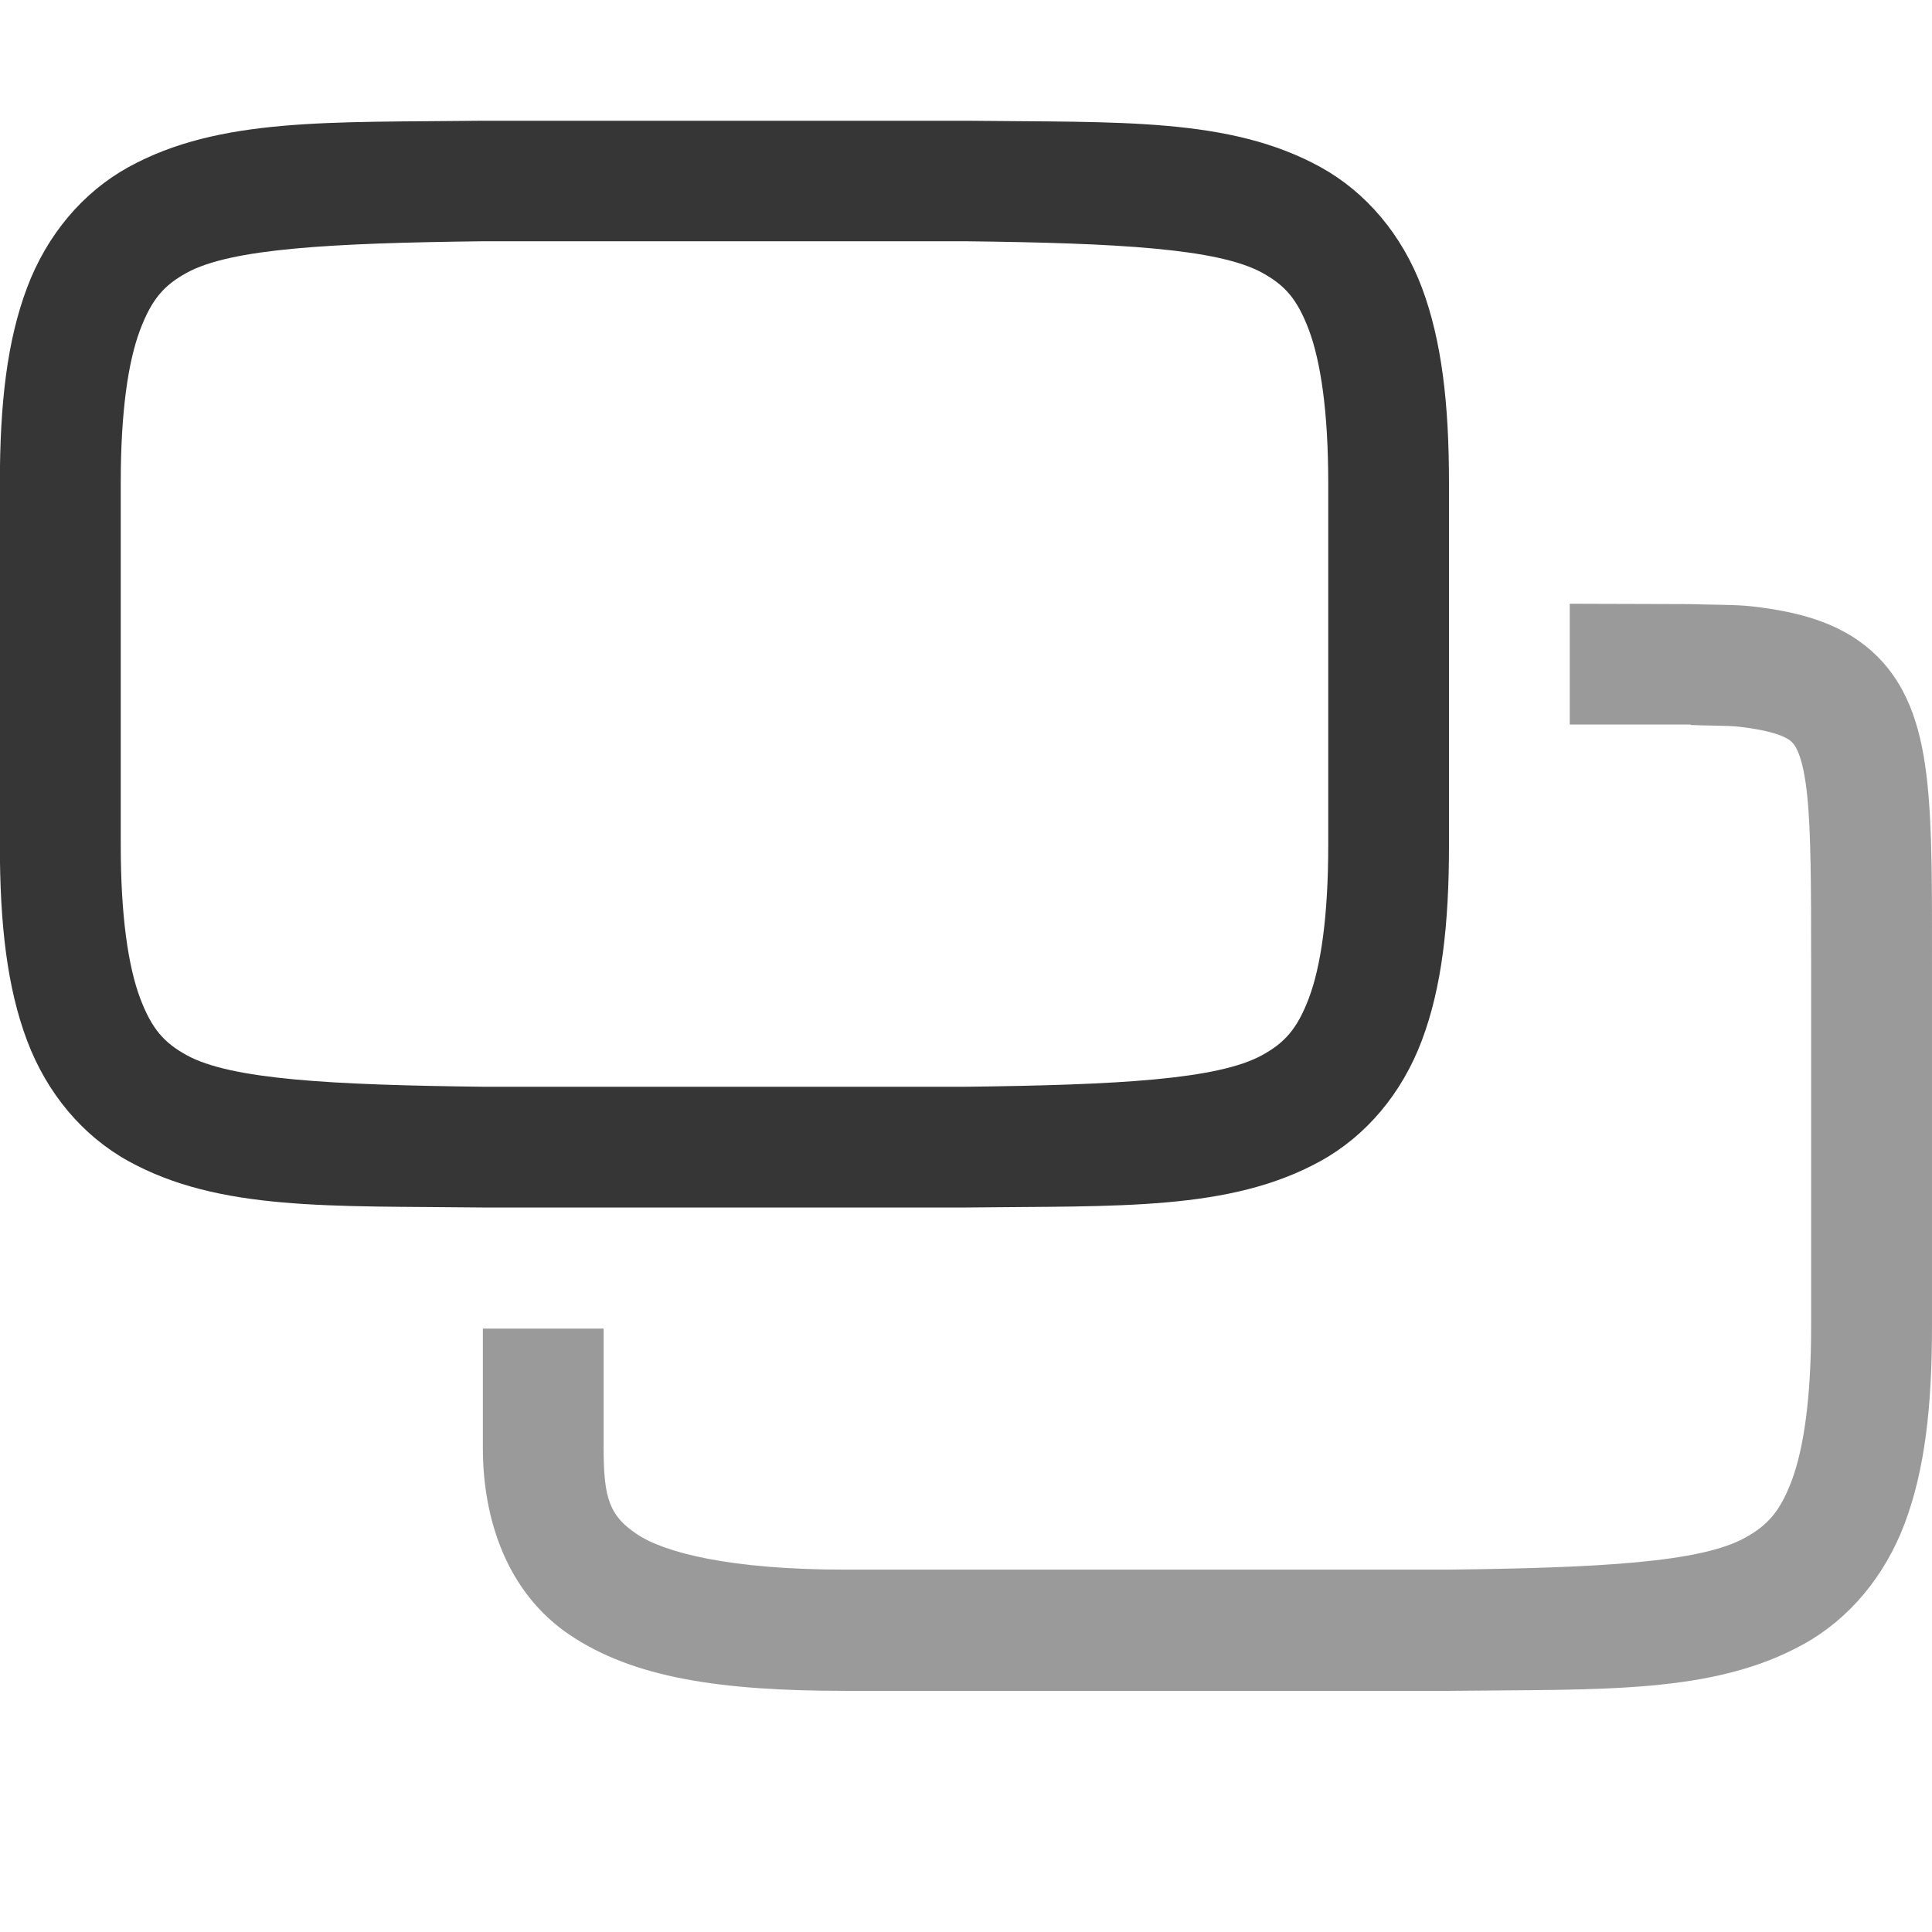
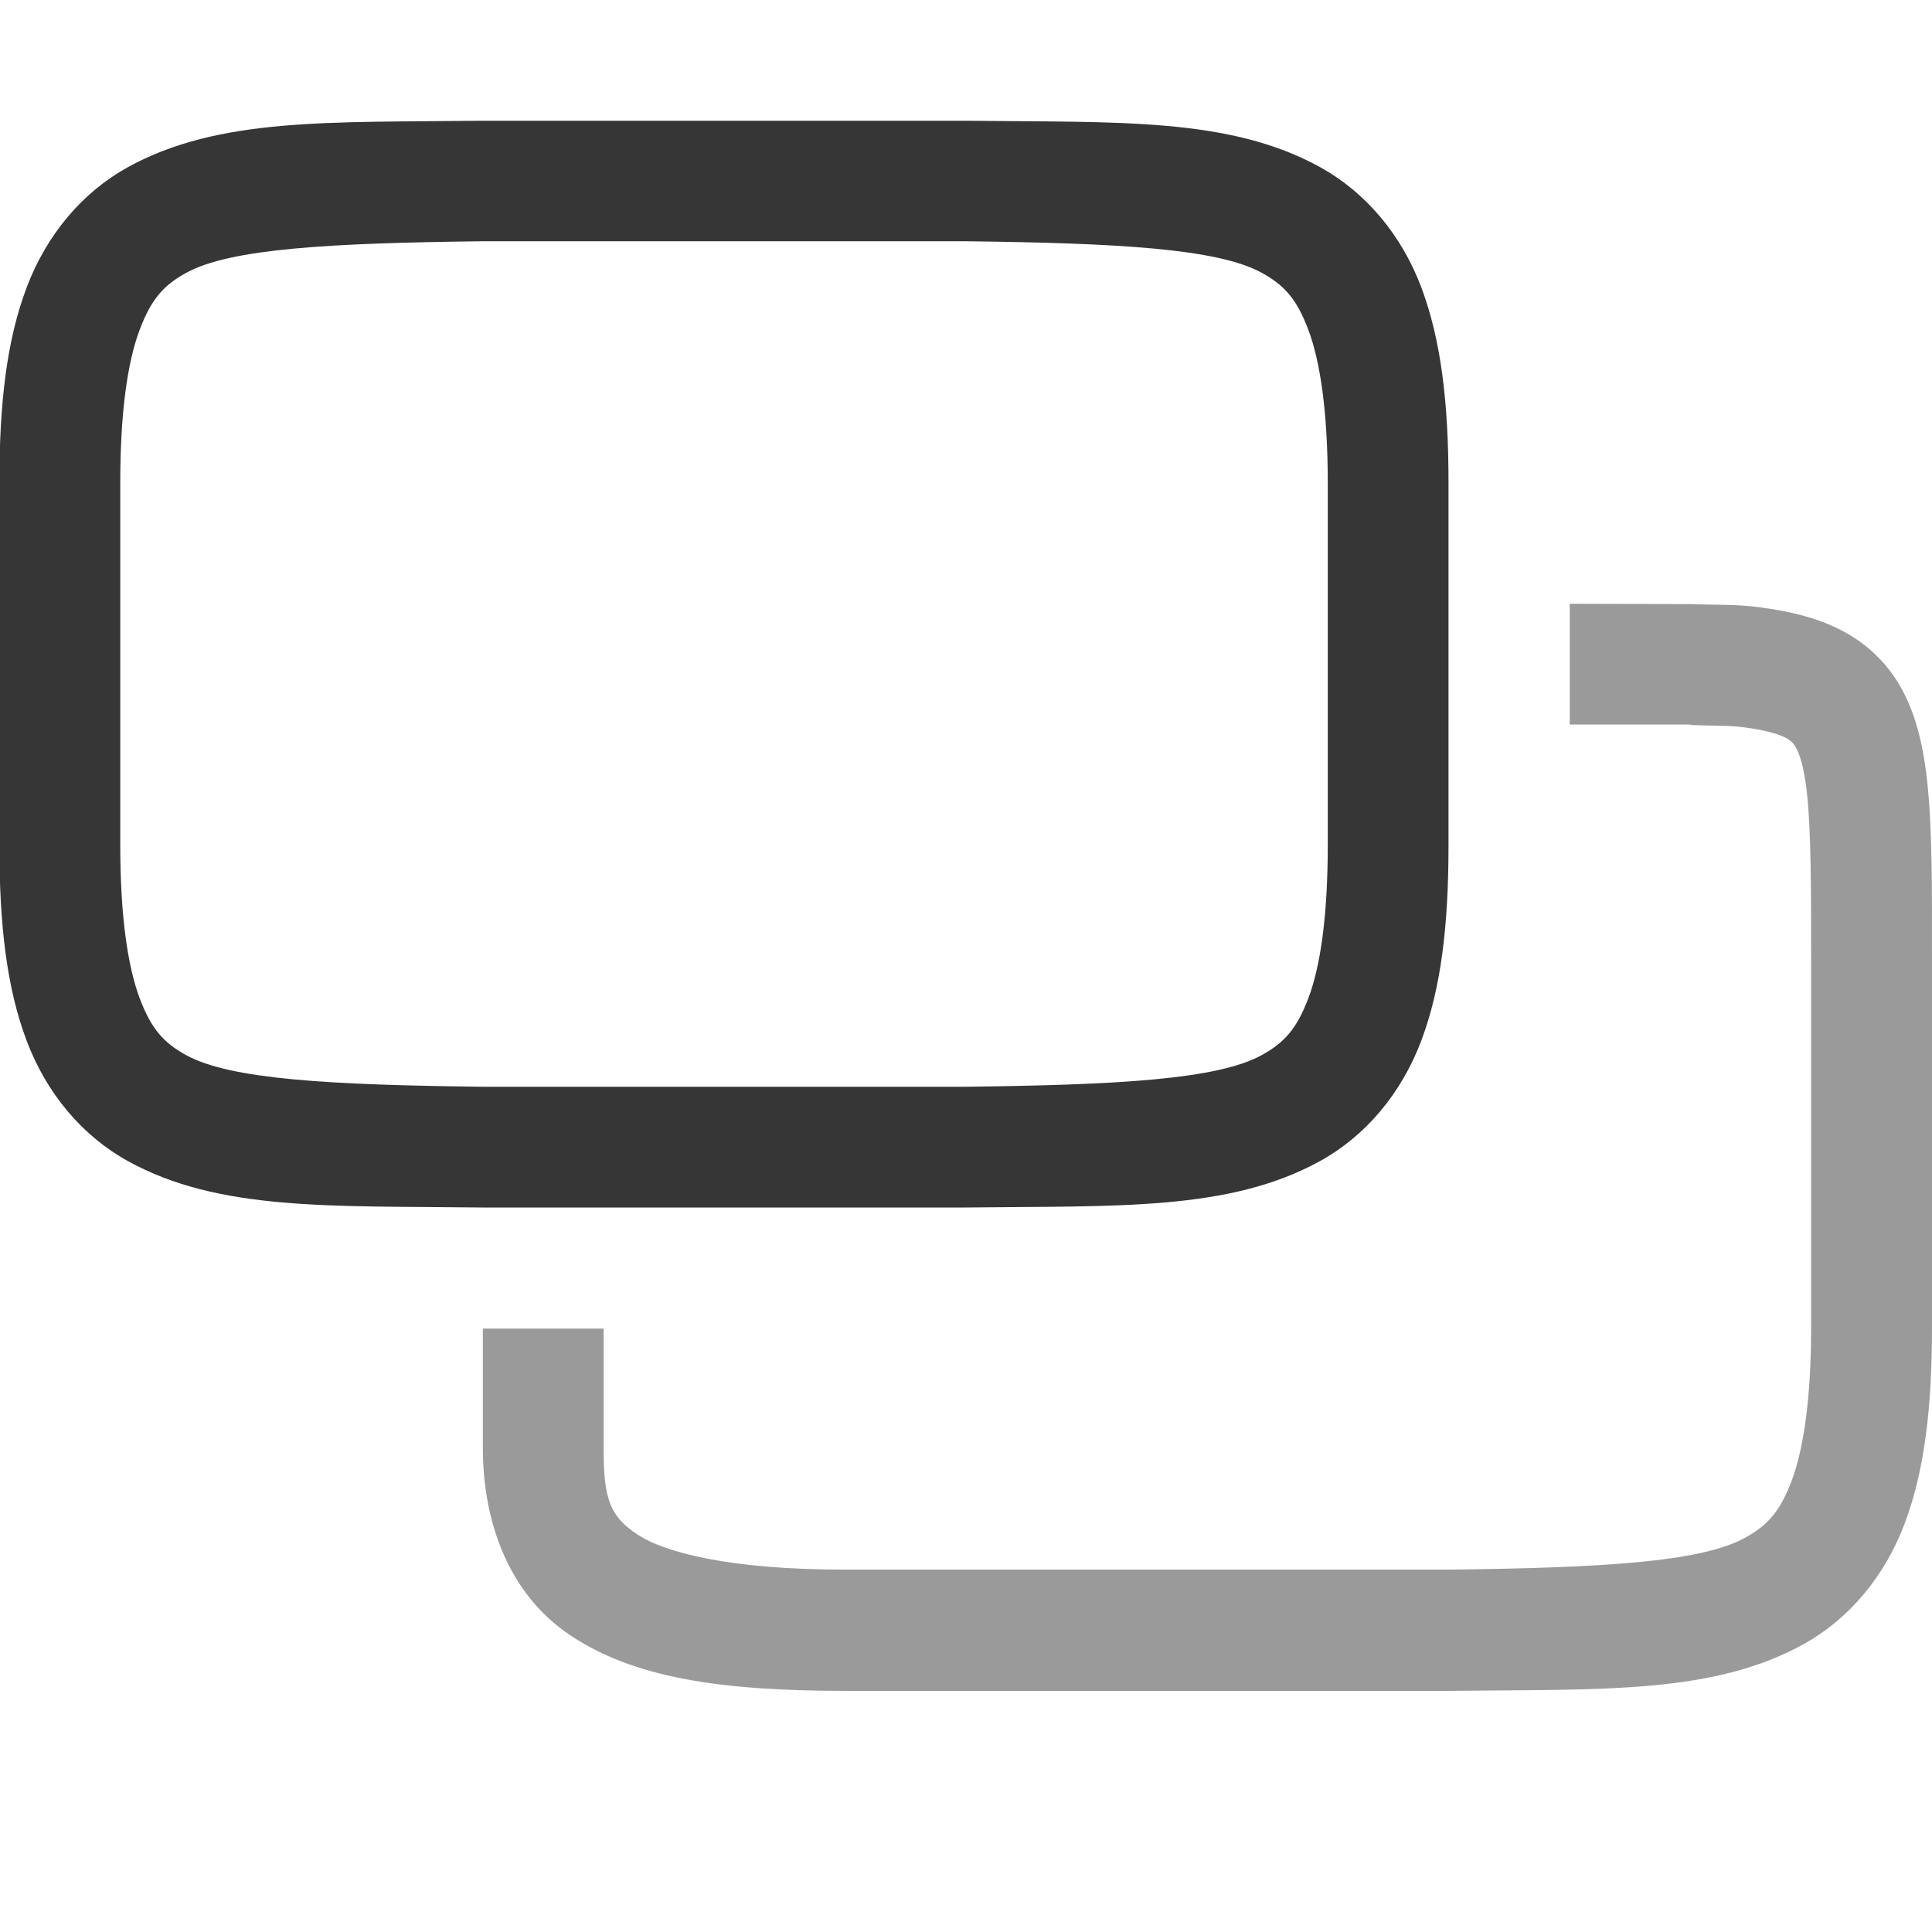
- <svg xmlns="http://www.w3.org/2000/svg" height="16px" viewBox="0 0 16 16" width="16px" version="1.1" id="svg115">
-   <defs id="defs119" />
-   <filter id="a" height="1" width="1" x="0" y="0">
-     <feColorMatrix in="SourceGraphic" type="matrix" values="0 0 0 0 1 0 0 0 0 1 0 0 0 0 1 0 0 0 1 0" id="feColorMatrix2" />
+ <svg xmlns="http://www.w3.org/2000/svg" version="1.1" viewBox="0 0 16 16">
+   <filter id="a" x="0" y="0" width="1" height="1">
+     <feColorMatrix in="SourceGraphic" values="0 0 0 0 1 0 0 0 0 1 0 0 0 0 1 0 0 0 1 0" />
  </filter>
-   <mask id="b">
-     <g filter="url(#a)" id="g7">
-       <path d="m 0 0 h 16 v 16 h -16 z" fill-opacity="0.3" id="path5" />
+   <mask>
+     <g filter="url(#a)">
+       <path d="m0 0h16v16h-16z" fill-opacity=".3" />
    </g>
  </mask>
-   <clipPath id="c">
-     <path d="m 0 0 h 1024 v 800 h -1024 z" id="path10" />
+   <clipPath>
+     <path d="m0 0h1024v800h-1024z" />
  </clipPath>
-   <mask id="d">
-     <g filter="url(#a)" id="g15">
-       <path d="m 0 0 h 16 v 16 h -16 z" fill-opacity="0.05" id="path13" />
+   <mask>
+     <g filter="url(#a)">
+       <path d="m0 0h16v16h-16z" fill-opacity=".05" />
    </g>
  </mask>
-   <clipPath id="e">
-     <path d="m 0 0 h 1024 v 800 h -1024 z" id="path18" />
+   <clipPath>
+     <path d="m0 0h1024v800h-1024z" />
  </clipPath>
-   <mask id="f">
-     <g filter="url(#a)" id="g23">
-       <path d="m 0 0 h 16 v 16 h -16 z" fill-opacity="0.05" id="path21" />
+   <mask>
+     <g filter="url(#a)">
+       <path d="m0 0h16v16h-16z" fill-opacity=".05" />
    </g>
  </mask>
-   <clipPath id="g">
-     <path d="m 0 0 h 1024 v 800 h -1024 z" id="path26" />
+   <clipPath>
+     <path d="m0 0h1024v800h-1024z" />
  </clipPath>
-   <mask id="h">
-     <g filter="url(#a)" id="g31">
-       <path d="m 0 0 h 16 v 16 h -16 z" fill-opacity="0.05" id="path29" />
+   <mask>
+     <g filter="url(#a)">
+       <path d="m0 0h16v16h-16z" fill-opacity=".05" />
    </g>
  </mask>
-   <clipPath id="i">
-     <path d="m 0 0 h 1024 v 800 h -1024 z" id="path34" />
+   <clipPath>
+     <path d="m0 0h1024v800h-1024z" />
  </clipPath>
-   <mask id="j">
-     <g filter="url(#a)" id="g39">
-       <path d="m 0 0 h 16 v 16 h -16 z" fill-opacity="0.05" id="path37" />
+   <mask>
+     <g filter="url(#a)">
+       <path d="m0 0h16v16h-16z" fill-opacity=".05" />
    </g>
  </mask>
-   <clipPath id="k">
-     <path d="m 0 0 h 1024 v 800 h -1024 z" id="path42" />
+   <clipPath>
+     <path d="m0 0h1024v800h-1024z" />
  </clipPath>
-   <mask id="l">
-     <g filter="url(#a)" id="g47">
-       <path d="m 0 0 h 16 v 16 h -16 z" fill-opacity="0.05" id="path45" />
+   <mask>
+     <g filter="url(#a)">
+       <path d="m0 0h16v16h-16z" fill-opacity=".05" />
    </g>
  </mask>
-   <clipPath id="m">
-     <path d="m 0 0 h 1024 v 800 h -1024 z" id="path50" />
+   <clipPath>
+     <path d="m0 0h1024v800h-1024z" />
  </clipPath>
-   <mask id="n">
-     <g filter="url(#a)" id="g55">
-       <path d="m 0 0 h 16 v 16 h -16 z" fill-opacity="0.05" id="path53" />
+   <mask>
+     <g filter="url(#a)">
+       <path d="m0 0h16v16h-16z" fill-opacity=".05" />
    </g>
  </mask>
-   <clipPath id="o">
-     <path d="m 0 0 h 1024 v 800 h -1024 z" id="path58" />
+   <clipPath>
+     <path d="m0 0h1024v800h-1024z" />
  </clipPath>
-   <mask id="p">
-     <g filter="url(#a)" id="g63">
-       <path d="m 0 0 h 16 v 16 h -16 z" fill-opacity="0.3" id="path61" />
+   <mask>
+     <g filter="url(#a)">
+       <path d="m0 0h16v16h-16z" fill-opacity=".3" />
    </g>
  </mask>
-   <clipPath id="q">
-     <path d="m 0 0 h 1024 v 800 h -1024 z" id="path66" />
+   <clipPath>
+     <path d="m0 0h1024v800h-1024z" />
  </clipPath>
-   <mask id="r">
-     <g filter="url(#a)" id="g71">
-       <path d="m 0 0 h 16 v 16 h -16 z" fill-opacity="0.5" id="path69" />
+   <mask>
+     <g filter="url(#a)">
+       <path d="m0 0h16v16h-16z" fill-opacity=".5" />
    </g>
  </mask>
-   <clipPath id="s">
-     <path d="m 0 0 h 1024 v 800 h -1024 z" id="path74" />
+   <clipPath>
+     <path d="m0 0h1024v800h-1024z" />
  </clipPath>
-   <g id="g30" transform="translate(-4.3339522e-5)">
-     <g id="layer9" label="status" style="display:inline" transform="translate(-713.0002,67)" />
-     <g id="layer2" style="display:inline" transform="translate(-472,-300)" />
-     <g id="layer4" style="display:inline" transform="translate(-472,-300)" />
-     <g id="g1812" style="display:inline" transform="translate(-472,-300)" />
-     <g id="g6217" style="display:inline" transform="translate(-472,-300)" />
-     <g id="layer3" style="display:inline" transform="translate(-472,-300)" />
-     <g id="g1833" style="display:inline" transform="translate(-472,-300)">
-       <path d="m 475.994,310 c -1.258,-0.015 -2.179,0.031 -2.932,-0.385 -0.376,-0.208 -0.673,-0.559 -0.838,-0.998 -0.165,-0.439 -0.225,-0.96 -0.225,-1.617 l -4e-5,-3 c -10e-6,-0.658 0.06,-1.179 0.225,-1.617 0.165,-0.439 0.462,-0.79 0.838,-0.998 0.753,-0.415 1.673,-0.37 2.932,-0.385 h 0.004 4.004 0.004 c 1.258,0.015 2.179,-0.031 2.932,0.385 0.376,0.208 0.673,0.559 0.838,0.998 0.164,0.439 0.224,0.96 0.224,1.617 l 4e-5,3 c 10e-6,0.658 -0.06,1.179 -0.225,1.617 -0.165,0.439 -0.462,0.79 -0.838,0.998 -0.753,0.415 -1.673,0.37 -2.932,0.385 h -0.004 -4.004 z m 0.006,-1 h 0.006 3.994 c 1.259,-0.015 2.087,-0.06 2.453,-0.262 0.183,-0.101 0.289,-0.213 0.387,-0.473 0.098,-0.26 0.16,-0.673 0.16,-1.266 l -4e-5,-3 c -1e-5,-0.592 -0.063,-1.006 -0.16,-1.266 -0.098,-0.26 -0.201,-0.371 -0.385,-0.473 -0.366,-0.202 -1.197,-0.247 -2.455,-0.262 h -3.994 -0.006 c -1.259,0.015 -2.089,0.06 -2.455,0.262 -0.183,0.101 -0.287,0.213 -0.385,0.473 -0.098,0.26 -0.16,0.673 -0.16,1.266 l 4e-5,3 c 10e-6,0.592 0.063,1.006 0.16,1.266 0.098,0.26 0.201,0.371 0.385,0.473 0.366,0.202 1.197,0.247 2.455,0.262 z" id="path5876-5" style="color:#000000;font-style:normal;font-variant:normal;font-weight:normal;font-stretch:normal;font-size:medium;line-height:normal;font-family:sans-serif;font-variant-ligatures:normal;font-variant-position:normal;font-variant-caps:normal;font-variant-numeric:normal;font-variant-alternates:normal;font-feature-settings:normal;text-indent:0;text-align:start;text-decoration:none;text-decoration-line:none;text-decoration-style:solid;text-decoration-color:#000000;letter-spacing:normal;word-spacing:normal;text-transform:none;writing-mode:lr-tb;direction:ltr;text-orientation:mixed;dominant-baseline:auto;baseline-shift:baseline;text-anchor:start;white-space:normal;shape-padding:0;clip-rule:nonzero;display:inline;overflow:visible;visibility:visible;opacity:1;isolation:auto;mix-blend-mode:normal;color-interpolation:sRGB;color-interpolation-filters:linearRGB;solid-color:#000000;solid-opacity:1;vector-effect:none;fill:#363636;fill-opacity:1;fill-rule:nonzero;stroke:none;stroke-width:1;stroke-linecap:butt;stroke-linejoin:miter;stroke-miterlimit:4;stroke-dasharray:none;stroke-dashoffset:0;stroke-opacity:1;marker:none;color-rendering:auto;image-rendering:auto;shape-rendering:auto;text-rendering:auto;enable-background:accumulate" />
-       <path d="m 485,305 v 1 h 1 v 0.004 c 0.113,0.006 0.312,0.004 0.398,0.014 0.306,0.035 0.408,0.093 0.443,0.129 0.036,0.036 0.093,0.133 0.125,0.436 0.032,0.302 0.033,0.766 0.033,1.395 v 3.012 c 0,0.595 -0.063,1.009 -0.16,1.27 -0.098,0.261 -0.203,0.373 -0.387,0.475 -0.366,0.203 -1.195,0.249 -2.453,0.264 h -1.5 -3.5 c -0.958,0 -1.497,-0.142 -1.723,-0.293 -0.226,-0.151 -0.277,-0.293 -0.277,-0.711 v -0.992 h -1 v 1 c 0.002,0.583 0.201,1.19 0.723,1.539 0.524,0.351 1.236,0.461 2.277,0.461 h 3.5 1.502 0.004 c 1.258,-0.015 2.179,0.03 2.932,-0.387 0.376,-0.208 0.673,-0.562 0.838,-1.002 0.165,-0.44 0.225,-0.963 0.225,-1.623 v -3.012 c 0,-0.627 0.003,-1.101 -0.039,-1.5 -0.043,-0.399 -0.138,-0.767 -0.412,-1.041 -0.274,-0.274 -0.638,-0.37 -1.037,-0.416 -0.136,-0.016 -0.355,-0.013 -0.512,-0.019 z" id="path5887-5" style="color:#000000;font-style:normal;font-variant:normal;font-weight:normal;font-stretch:normal;font-size:medium;line-height:normal;font-family:sans-serif;font-variant-ligatures:normal;font-variant-position:normal;font-variant-caps:normal;font-variant-numeric:normal;font-variant-alternates:normal;font-feature-settings:normal;text-indent:0;text-align:start;text-decoration:none;text-decoration-line:none;text-decoration-style:solid;text-decoration-color:#000000;letter-spacing:normal;word-spacing:normal;text-transform:none;writing-mode:lr-tb;direction:ltr;text-orientation:mixed;dominant-baseline:auto;baseline-shift:baseline;text-anchor:start;white-space:normal;shape-padding:0;clip-rule:nonzero;display:inline;overflow:visible;visibility:visible;opacity:0.5;isolation:auto;mix-blend-mode:normal;color-interpolation:sRGB;color-interpolation-filters:linearRGB;solid-color:#000000;solid-opacity:1;vector-effect:none;fill:#363636;fill-opacity:1;fill-rule:nonzero;stroke:none;stroke-width:1;stroke-linecap:butt;stroke-linejoin:miter;stroke-miterlimit:4;stroke-dasharray:none;stroke-dashoffset:0;stroke-opacity:1;marker:none;color-rendering:auto;image-rendering:auto;shape-rendering:auto;text-rendering:auto;enable-background:accumulate" />
+   <g transform="translate(-4.334e-5)">
+     <g transform="translate(-472,-300)" fill="#363636" shape-rendering="auto">
+       <path d="m475.99 310c-1.258-0.015-2.179 0.031-2.932-0.385-0.376-0.208-0.673-0.559-0.838-0.998s-0.225-0.96-0.225-1.617l-4e-5 -3c-1e-5 -0.658 0.06-1.179 0.225-1.617 0.165-0.439 0.462-0.79 0.838-0.998 0.753-0.415 1.673-0.37 2.932-0.385h4e-3 4.004 4e-3c1.258 0.015 2.179-0.031 2.932 0.385 0.376 0.208 0.673 0.559 0.838 0.998 0.164 0.439 0.224 0.96 0.224 1.617l4e-5 3c1e-5 0.658-0.06 1.179-0.225 1.617-0.165 0.439-0.462 0.79-0.838 0.998-0.753 0.415-1.673 0.37-2.932 0.385h-4e-3 -4.004zm6e-3 -1h6e-3 3.994c1.258-0.015 2.087-0.06 2.453-0.262 0.183-0.101 0.289-0.213 0.387-0.473 0.098-0.26 0.16-0.673 0.16-1.266l-4e-5 -3c-1e-5 -0.592-0.063-1.006-0.16-1.266-0.098-0.26-0.201-0.371-0.385-0.473-0.366-0.202-1.197-0.247-2.455-0.262h-3.994-6e-3c-1.258 0.015-2.089 0.06-2.455 0.262-0.183 0.101-0.287 0.213-0.385 0.473-0.098 0.26-0.16 0.673-0.16 1.266l4e-5 3c1e-5 0.592 0.063 1.006 0.16 1.266 0.098 0.26 0.201 0.371 0.385 0.473 0.366 0.202 1.197 0.247 2.455 0.262z" color="#000000" color-rendering="auto" dominant-baseline="auto" image-rendering="auto" solid-color="#000000" style="font-feature-settings:normal;font-variant-alternates:normal;font-variant-caps:normal;font-variant-ligatures:normal;font-variant-numeric:normal;font-variant-position:normal;isolation:auto;mix-blend-mode:normal;shape-padding:0;text-decoration-color:#000000;text-decoration-line:none;text-decoration-style:solid;text-indent:0;text-orientation:mixed;text-transform:none;white-space:normal" />
+       <path d="m485 305v1h1v4e-3c0.113 6e-3 0.312 4e-3 0.398 0.014 0.306 0.035 0.408 0.093 0.443 0.129 0.036 0.036 0.093 0.133 0.125 0.436s0.033 0.766 0.033 1.395v3.012c0 0.595-0.063 1.009-0.16 1.27-0.098 0.261-0.203 0.373-0.387 0.475-0.366 0.203-1.195 0.249-2.453 0.264h-1.5-3.5c-0.958 0-1.497-0.142-1.723-0.293-0.226-0.151-0.277-0.293-0.277-0.711v-0.992h-1v1c2e-3 0.583 0.201 1.19 0.723 1.539 0.524 0.351 1.236 0.461 2.277 0.461h3.5 1.502 4e-3c1.258-0.015 2.179 0.03 2.932-0.387 0.376-0.208 0.673-0.562 0.838-1.002 0.165-0.44 0.225-0.963 0.225-1.623v-3.012c0-0.627 3e-3 -1.101-0.039-1.5-0.043-0.399-0.138-0.767-0.412-1.041-0.274-0.274-0.638-0.37-1.037-0.416-0.136-0.016-0.355-0.013-0.512-0.019z" color="#000000" color-rendering="auto" dominant-baseline="auto" image-rendering="auto" opacity=".5" solid-color="#000000" style="font-feature-settings:normal;font-variant-alternates:normal;font-variant-caps:normal;font-variant-ligatures:normal;font-variant-numeric:normal;font-variant-position:normal;isolation:auto;mix-blend-mode:normal;shape-padding:0;text-decoration-color:#000000;text-decoration-line:none;text-decoration-style:solid;text-indent:0;text-orientation:mixed;text-transform:none;white-space:normal" />
    </g>
-     <g id="layer1" style="display:inline" transform="translate(-472,-300)" />
  </g>
</svg>
